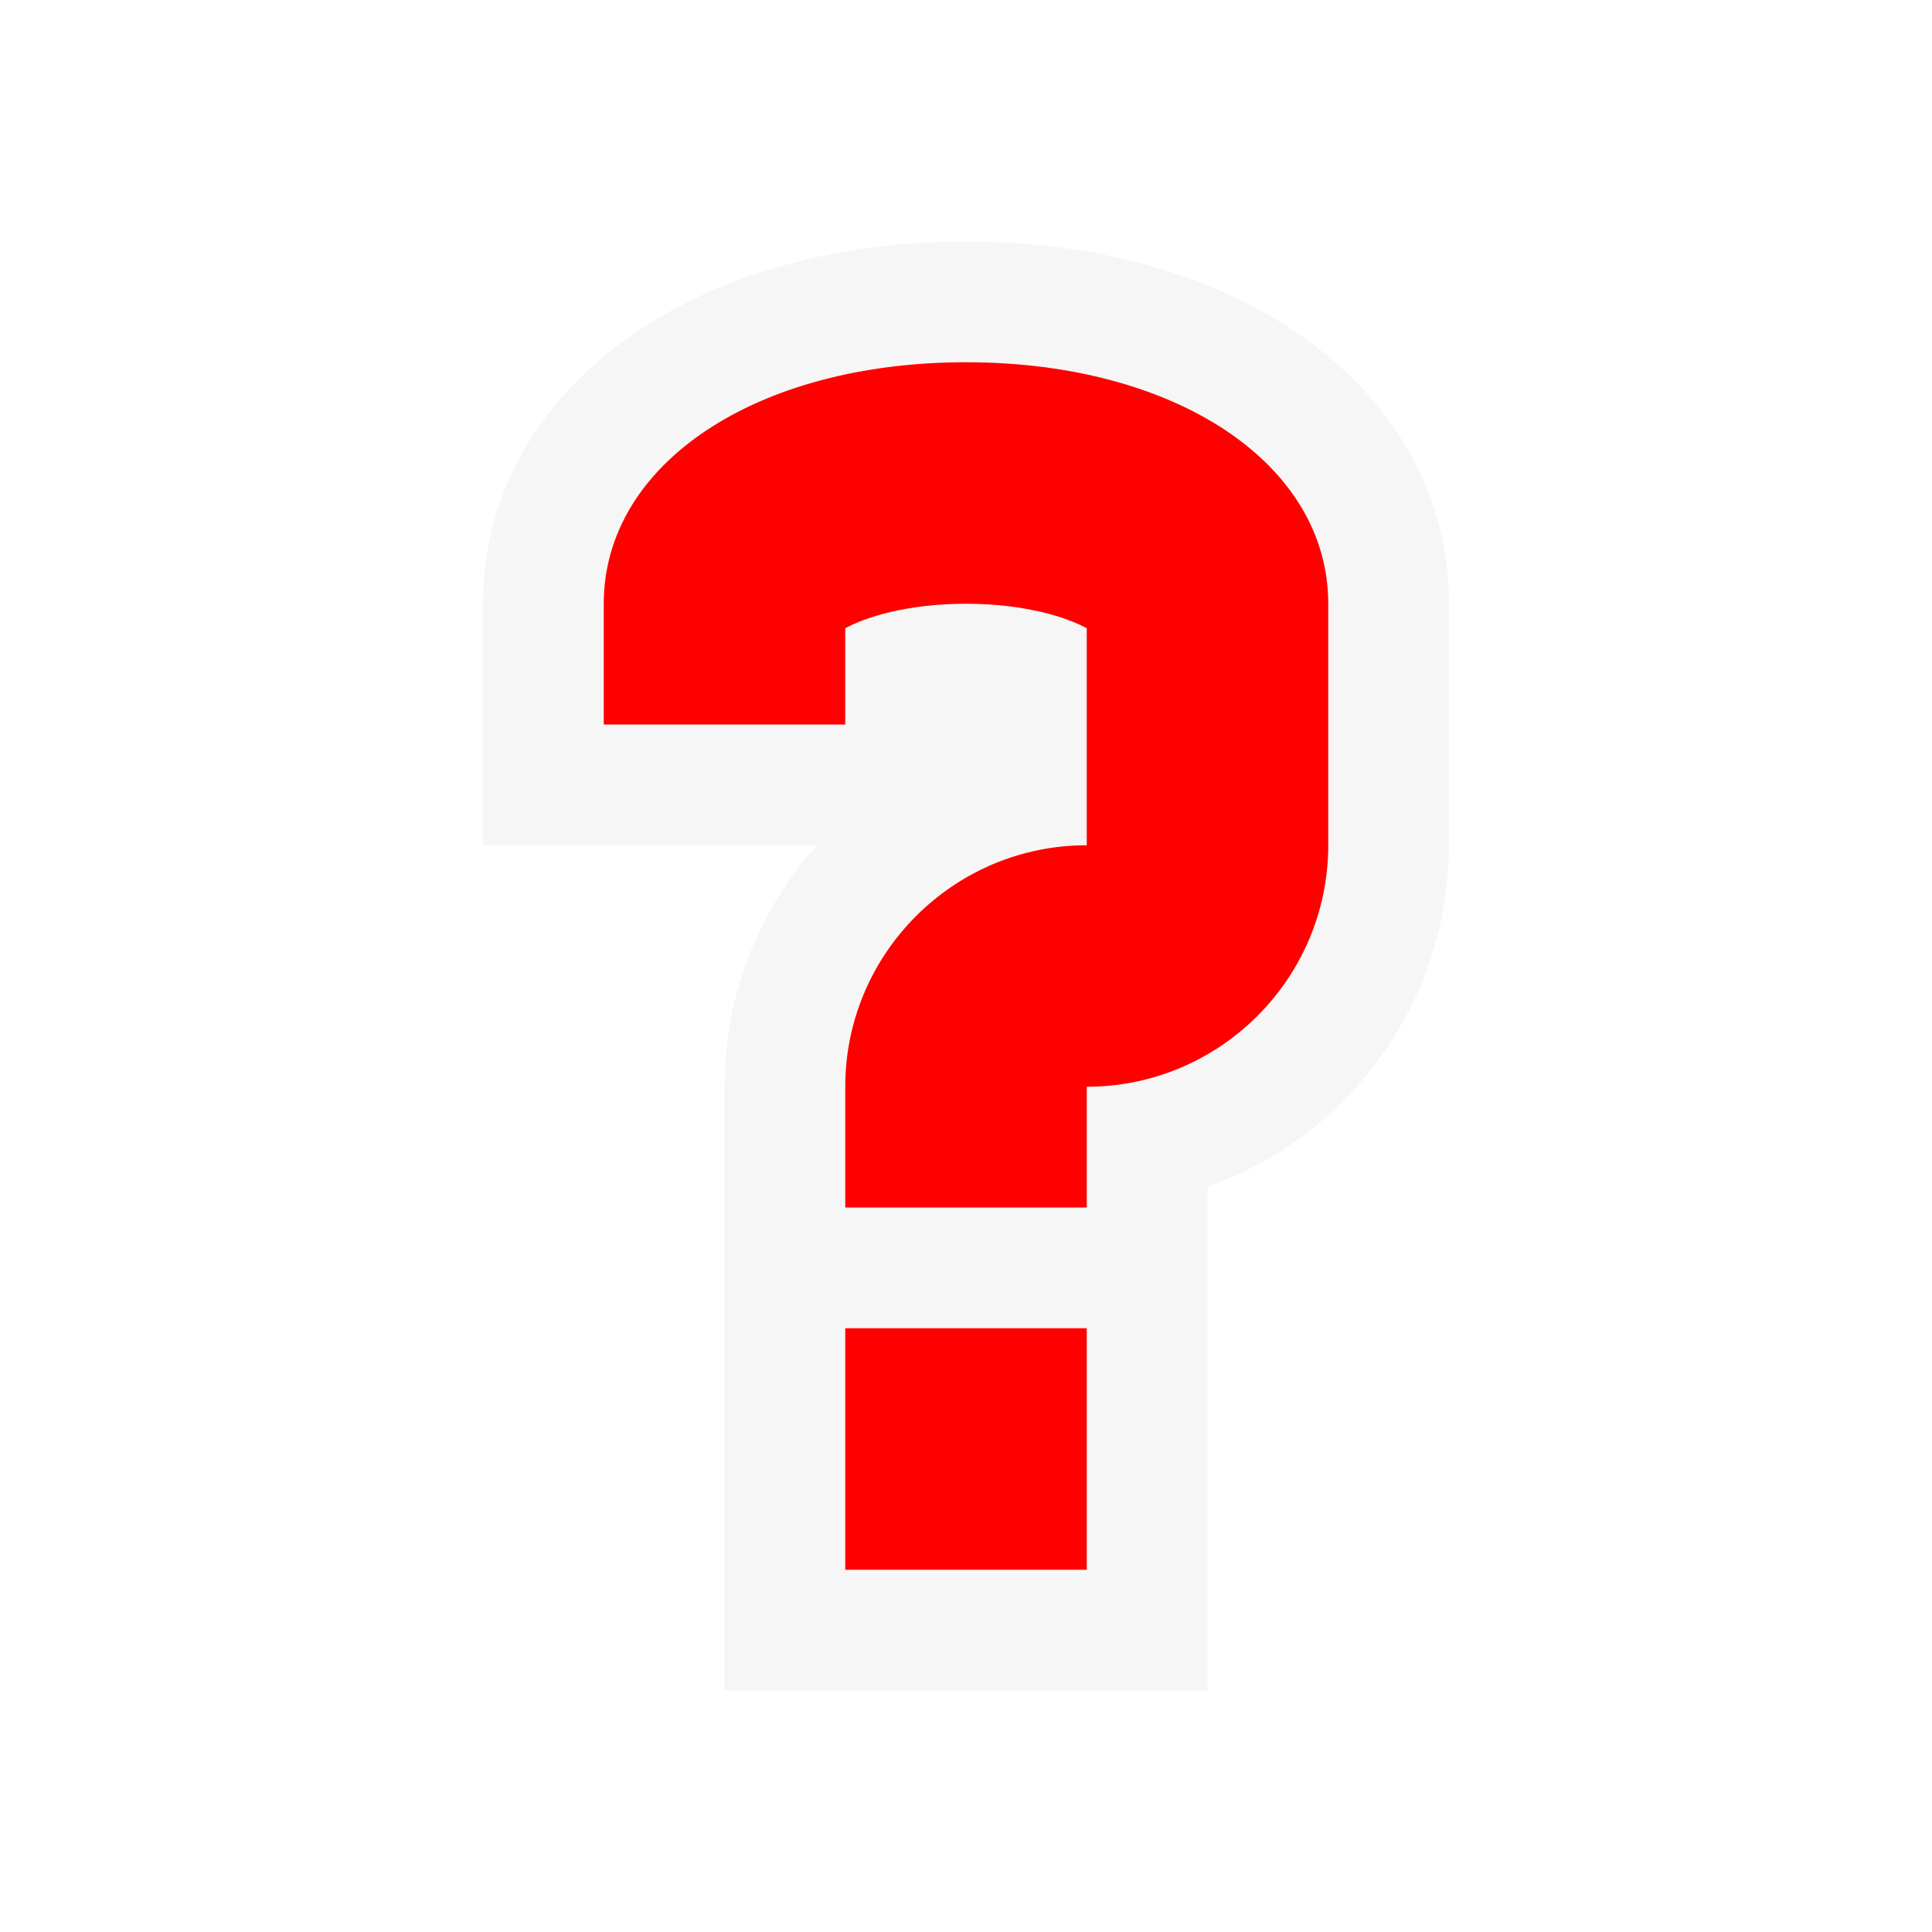
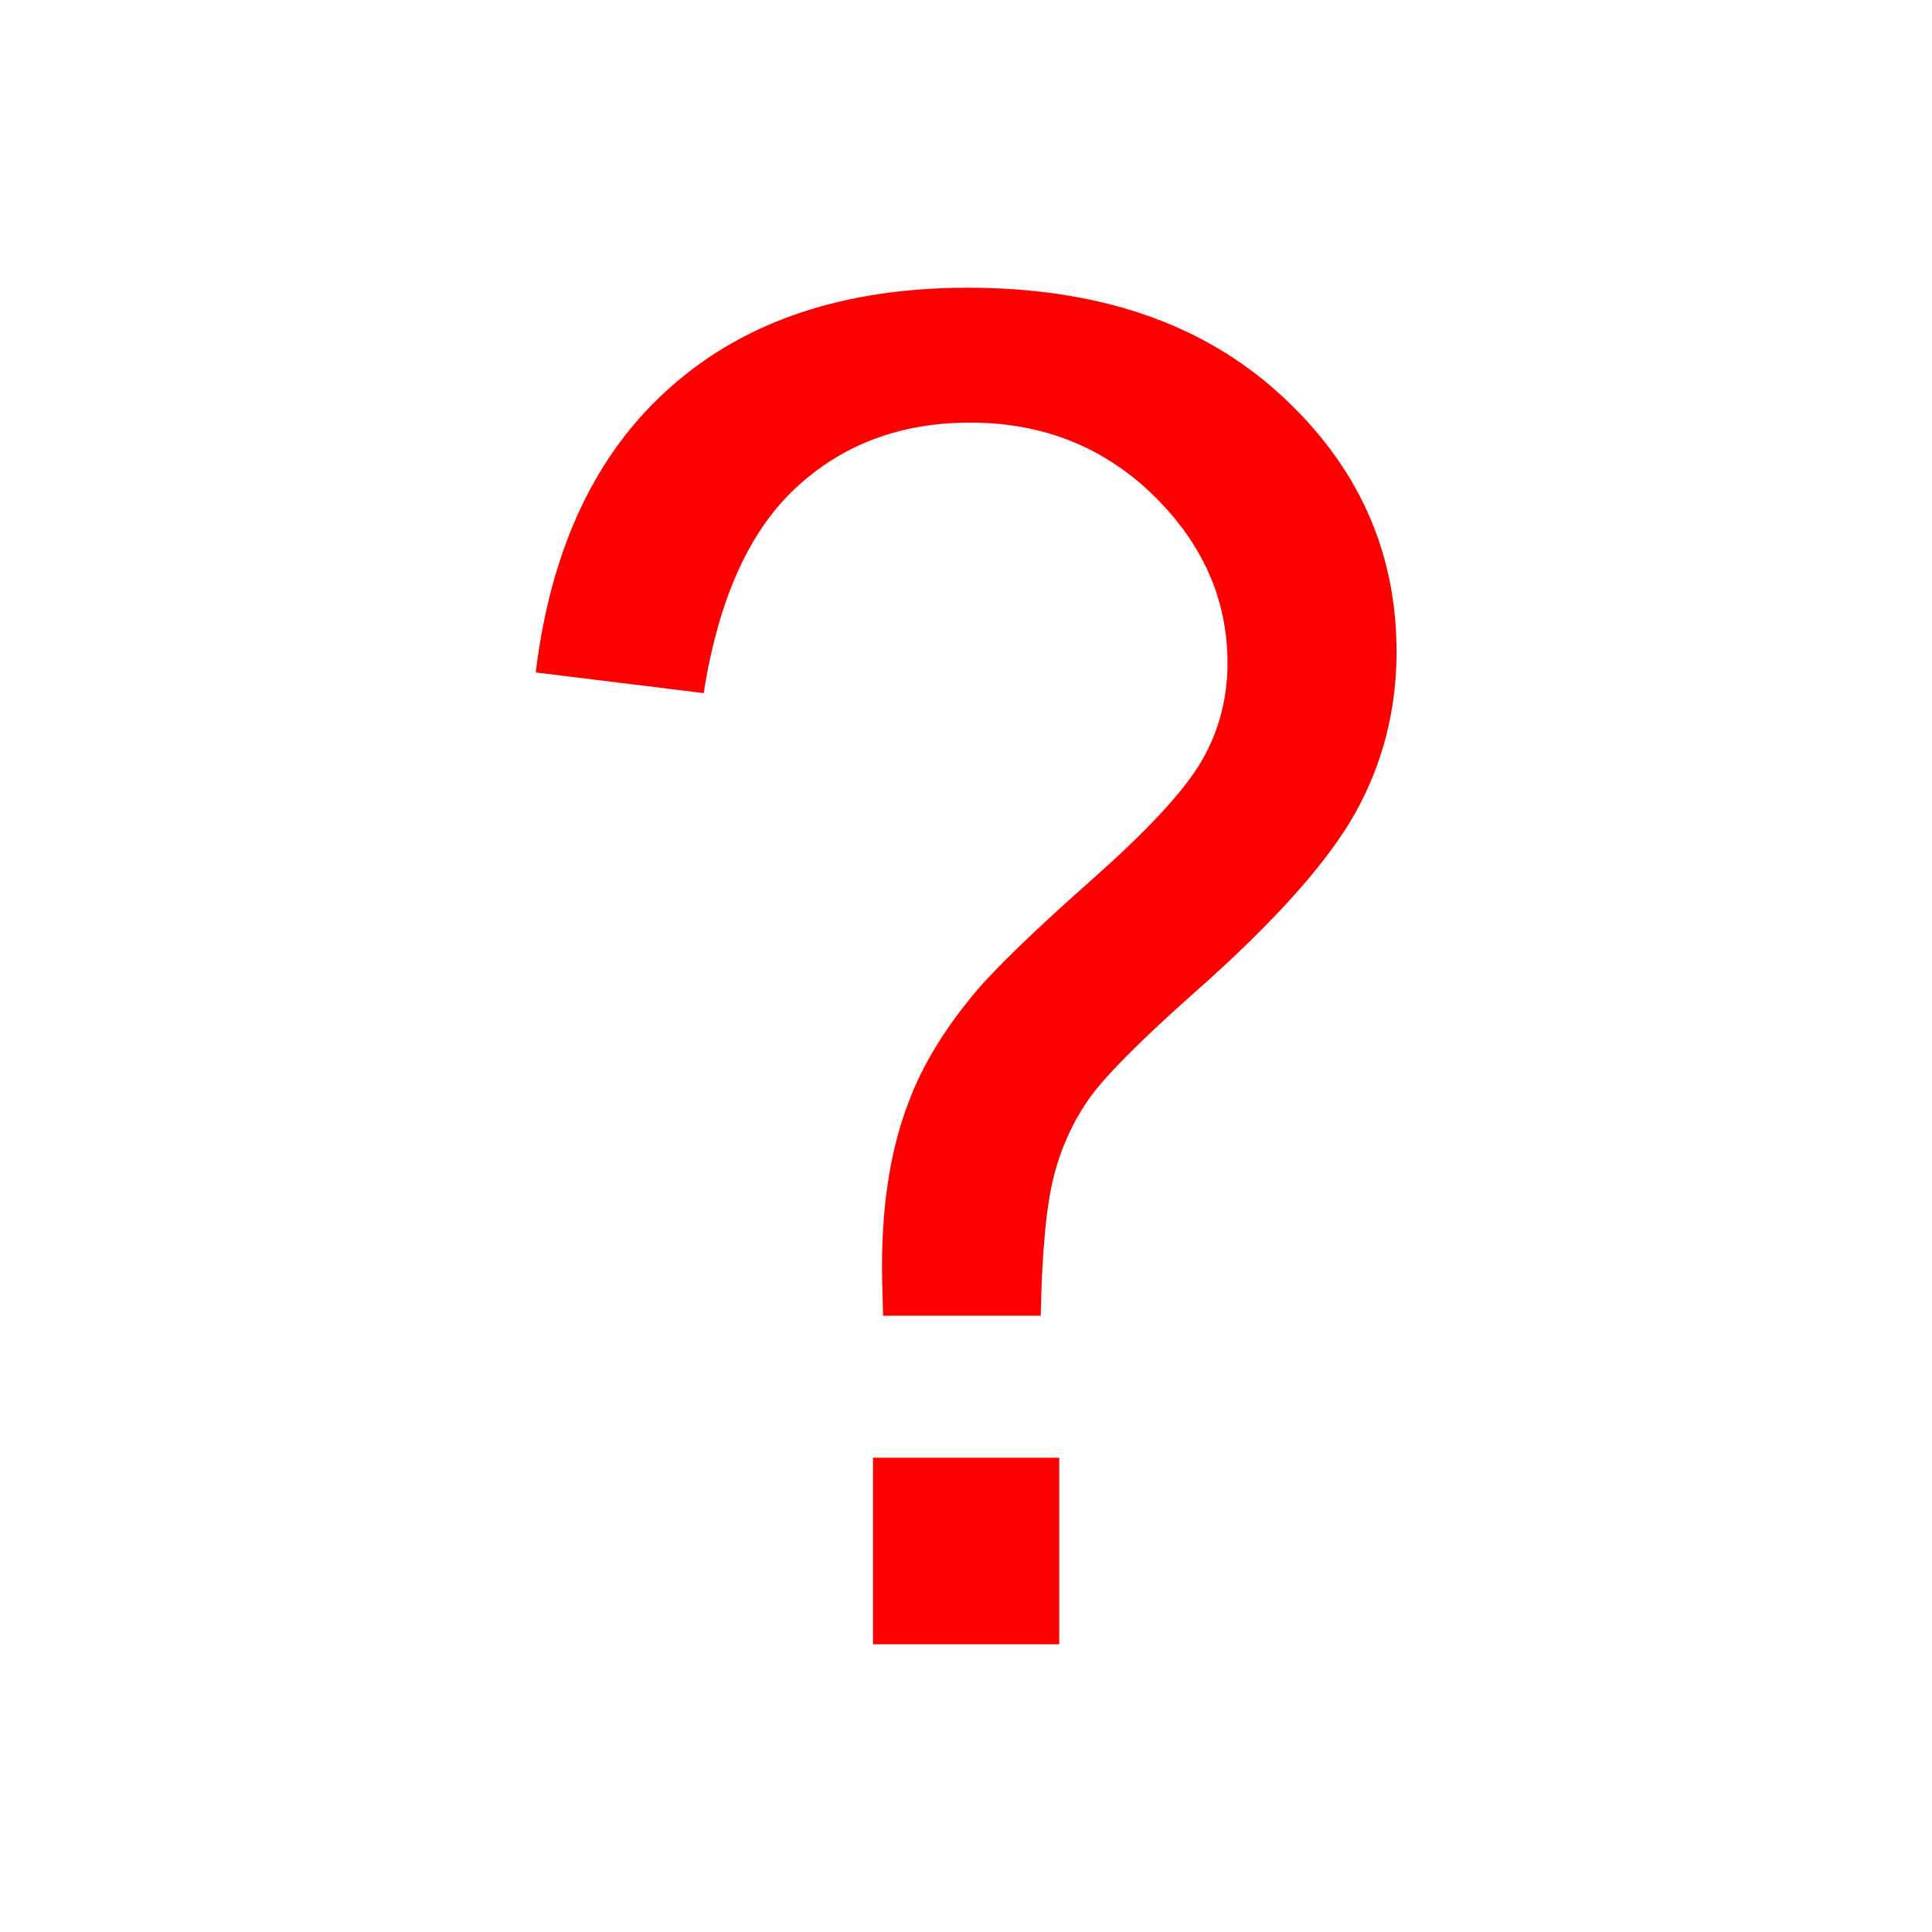
- <svg xmlns="http://www.w3.org/2000/svg" viewBox="0 0 16 16" version="1.1" id="svg10">
-   <defs id="defs14" />
-   <style id="style2">.st0{opacity:0}.st0,.st1{fill:#f6f6f6}.st2{fill:#424242}</style>
-   <g id="outline">
-     <path class="st0" d="M0 0h16v16H0z" id="path4" />
-     <path class="st1" d="M10 14H6V9c0-.768.29-1.469.766-2H4V5c0-1.738 1.683-3 4-3s4 1.262 4 3v2a3.004 3.004 0 0 1-2 2.828V14z" id="path6" />
+ <svg xmlns="http://www.w3.org/2000/svg" height="700" style="clip-rule:evenodd;fill-rule:evenodd;image-rendering:optimizeQuality;shape-rendering:geometricPrecision;text-rendering:geometricPrecision" viewBox="0 0 7.292 7.292" width="700" xml:space="preserve" version="1.1" id="svg11">
+   <defs id="defs4">
+     <style type="text/css" id="style2">
+    
+     .fil1 {fill:none}
+     .fil0 {fill:#0A93E2;fill-rule:nonzero}
+    
+   </style>
+   </defs>
+   <g id="Layer_x0020_1">
+     <path class="fil0" d="m 3.333,4.966 c -0.002,-0.082 -0.004,-0.144 -0.004,-0.185 0,-0.243 0.034,-0.452 0.103,-0.628 0.05,-0.132 0.131,-0.266 0.244,-0.402 0.082,-0.098 0.231,-0.241 0.444,-0.43 0.215,-0.19 0.353,-0.34 0.417,-0.452 0.064,-0.111 0.096,-0.234 0.096,-0.367 0,-0.24 -0.094,-0.451 -0.281,-0.634 -0.188,-0.182 -0.418,-0.273 -0.69,-0.273 -0.264,0 -0.483,0.083 -0.659,0.247 -0.177,0.165 -0.292,0.423 -0.347,0.774 L 2.022,2.538 c 0.057,-0.469 0.227,-0.829 0.51,-1.078 0.282,-0.25 0.656,-0.374 1.121,-0.374 0.492,0 0.885,0.134 1.178,0.402 0.293,0.267 0.44,0.591 0.44,0.972 0,0.219 -0.052,0.422 -0.155,0.607 -0.103,0.185 -0.304,0.411 -0.604,0.676 -0.202,0.179 -0.333,0.311 -0.395,0.395 -0.062,0.086 -0.108,0.183 -0.137,0.292 -0.03,0.11 -0.047,0.288 -0.052,0.536 H 3.333 Z m -0.038,1.24 v -0.704 h 0.703 v 0.704 z" id="path6" style="fill:#ff0000;fill-opacity:1" />
  </g>
-   <path class="st2" d="M9 10H7V9c0-1.103.897-2 2-2V5.203C8.84 5.115 8.495 5 8 5s-.841.115-1 .203V6H5V5c0-1.159 1.262-2 3-2 1.739 0 3 .841 3 2v2c0 1.103-.898 2-2 2v1zm0 1H7v2h2v-2z" id="icon_x5F_bg" style="fill:#ff0000;fill-opacity:1" />
+   <rect class="fil1" height="6.827" width="6.827" id="rect9" x="0" y="0" />
</svg>
